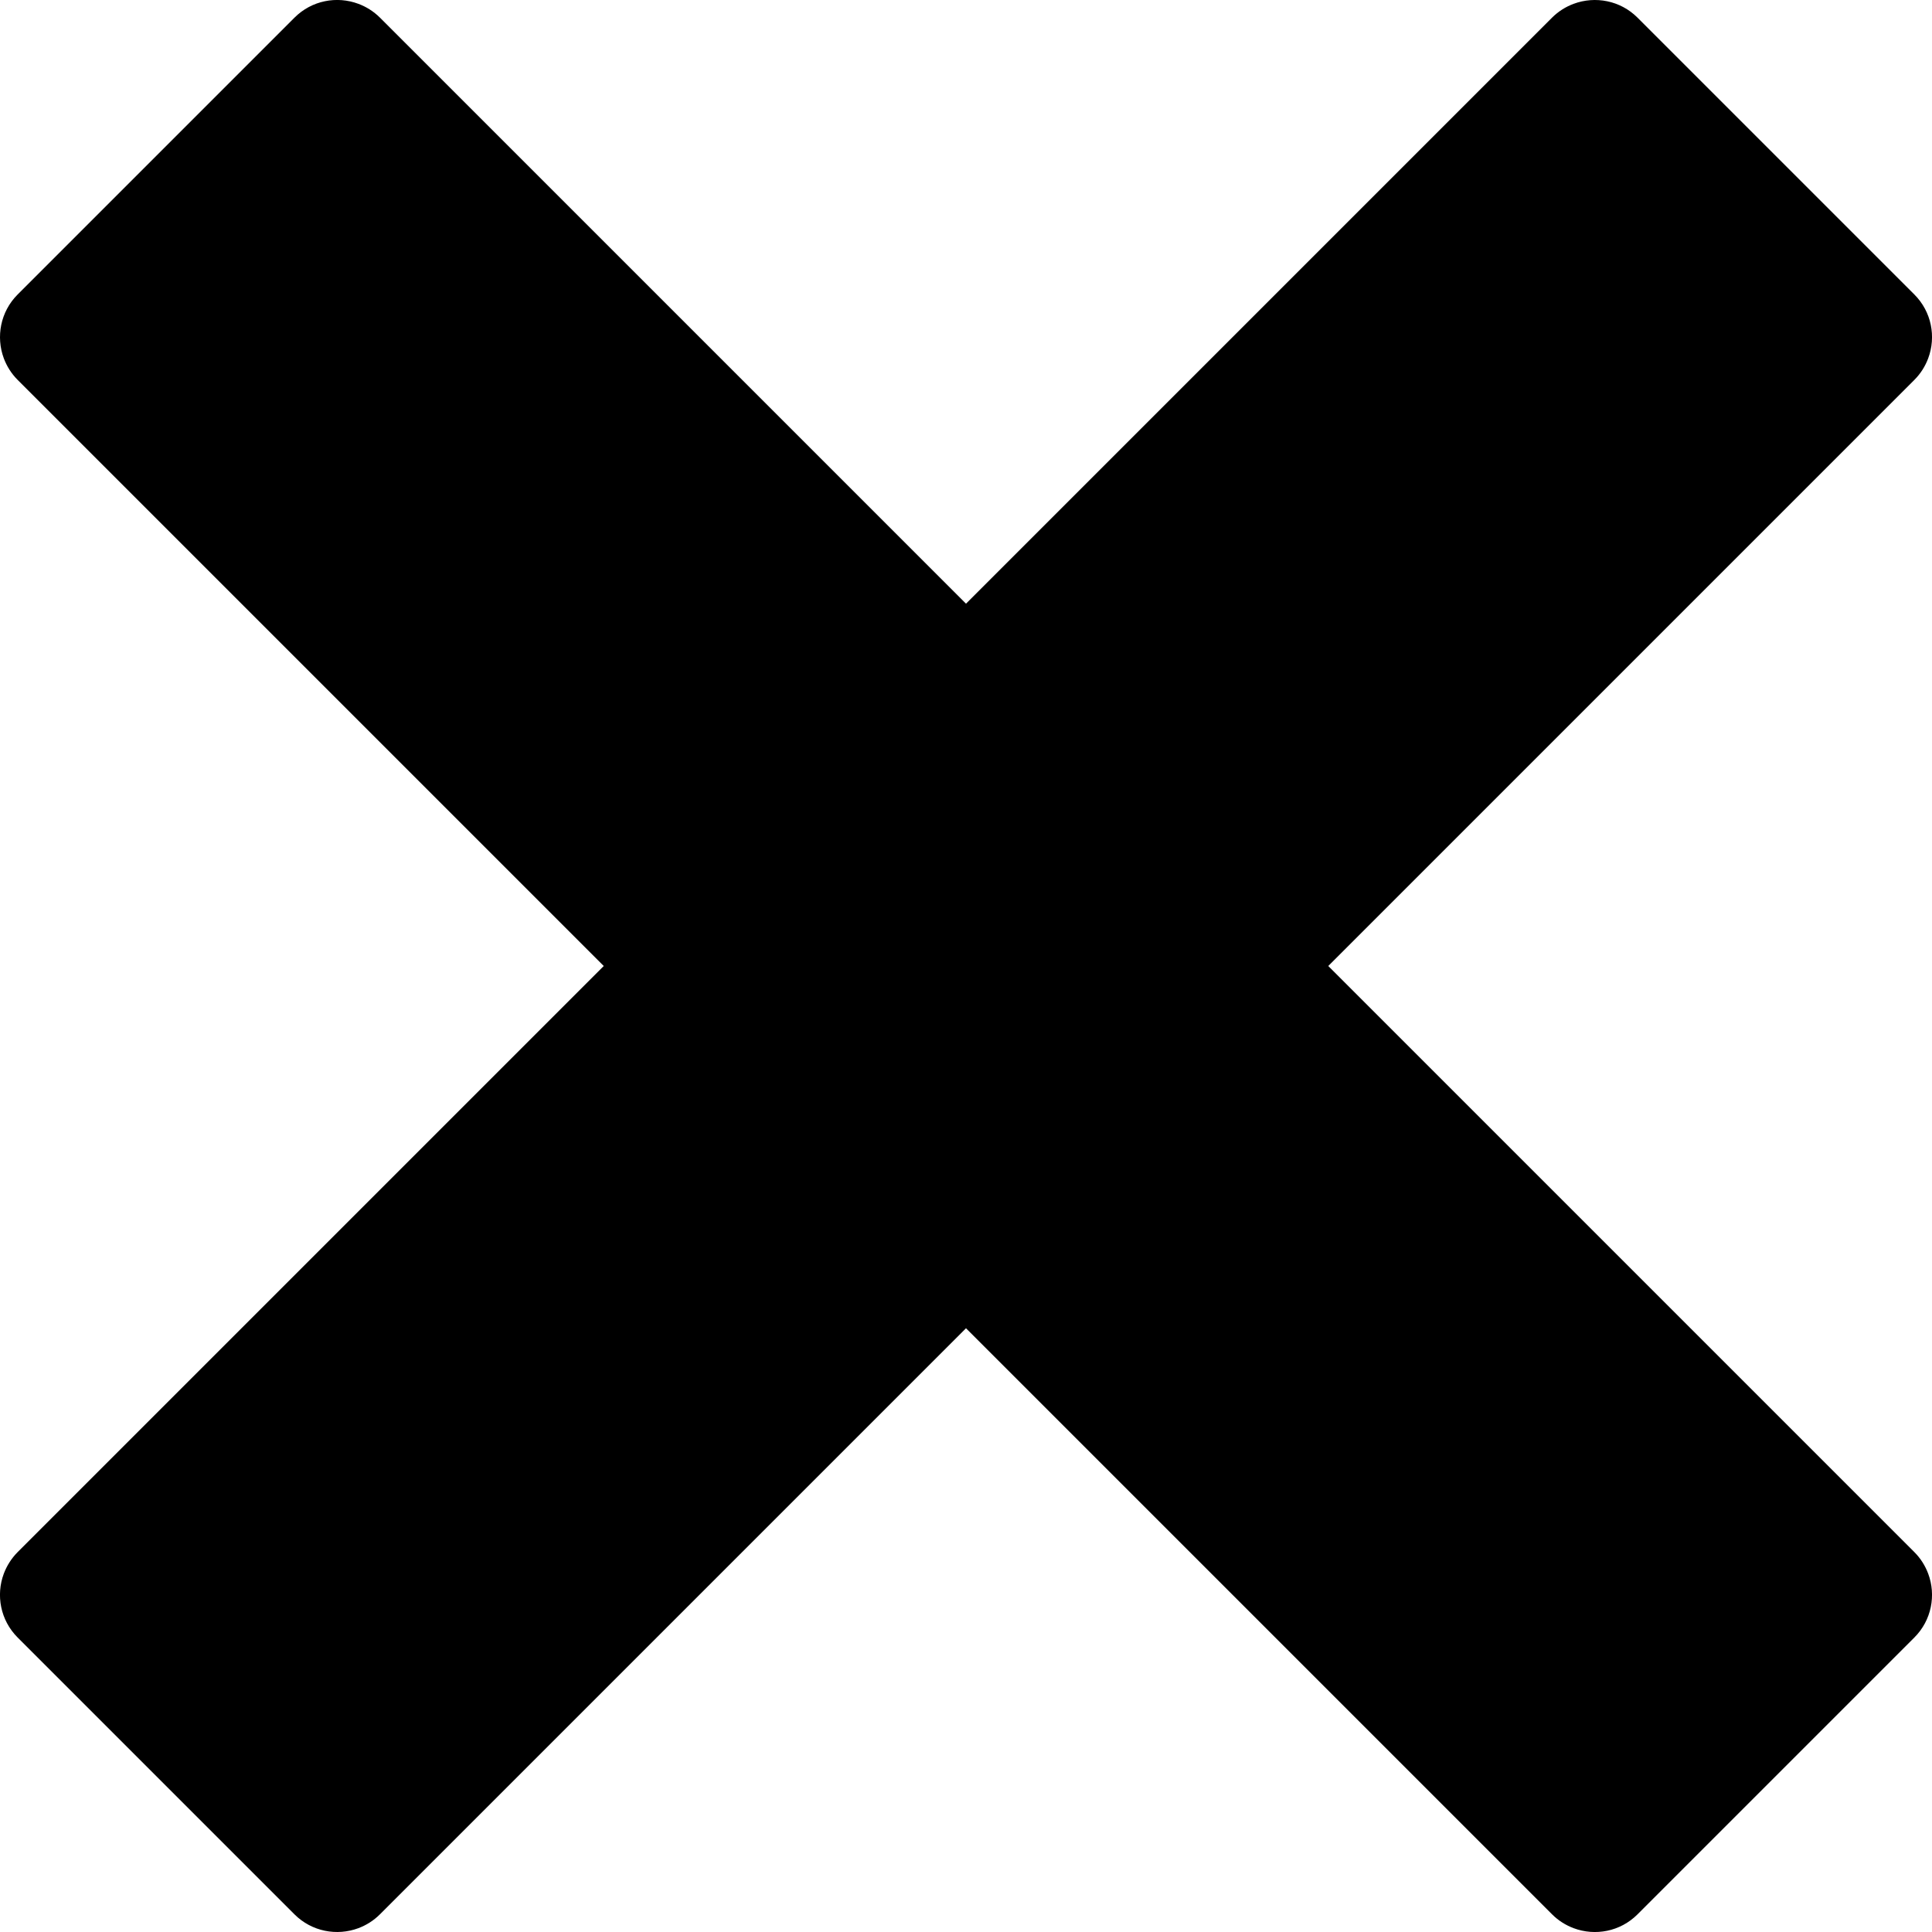
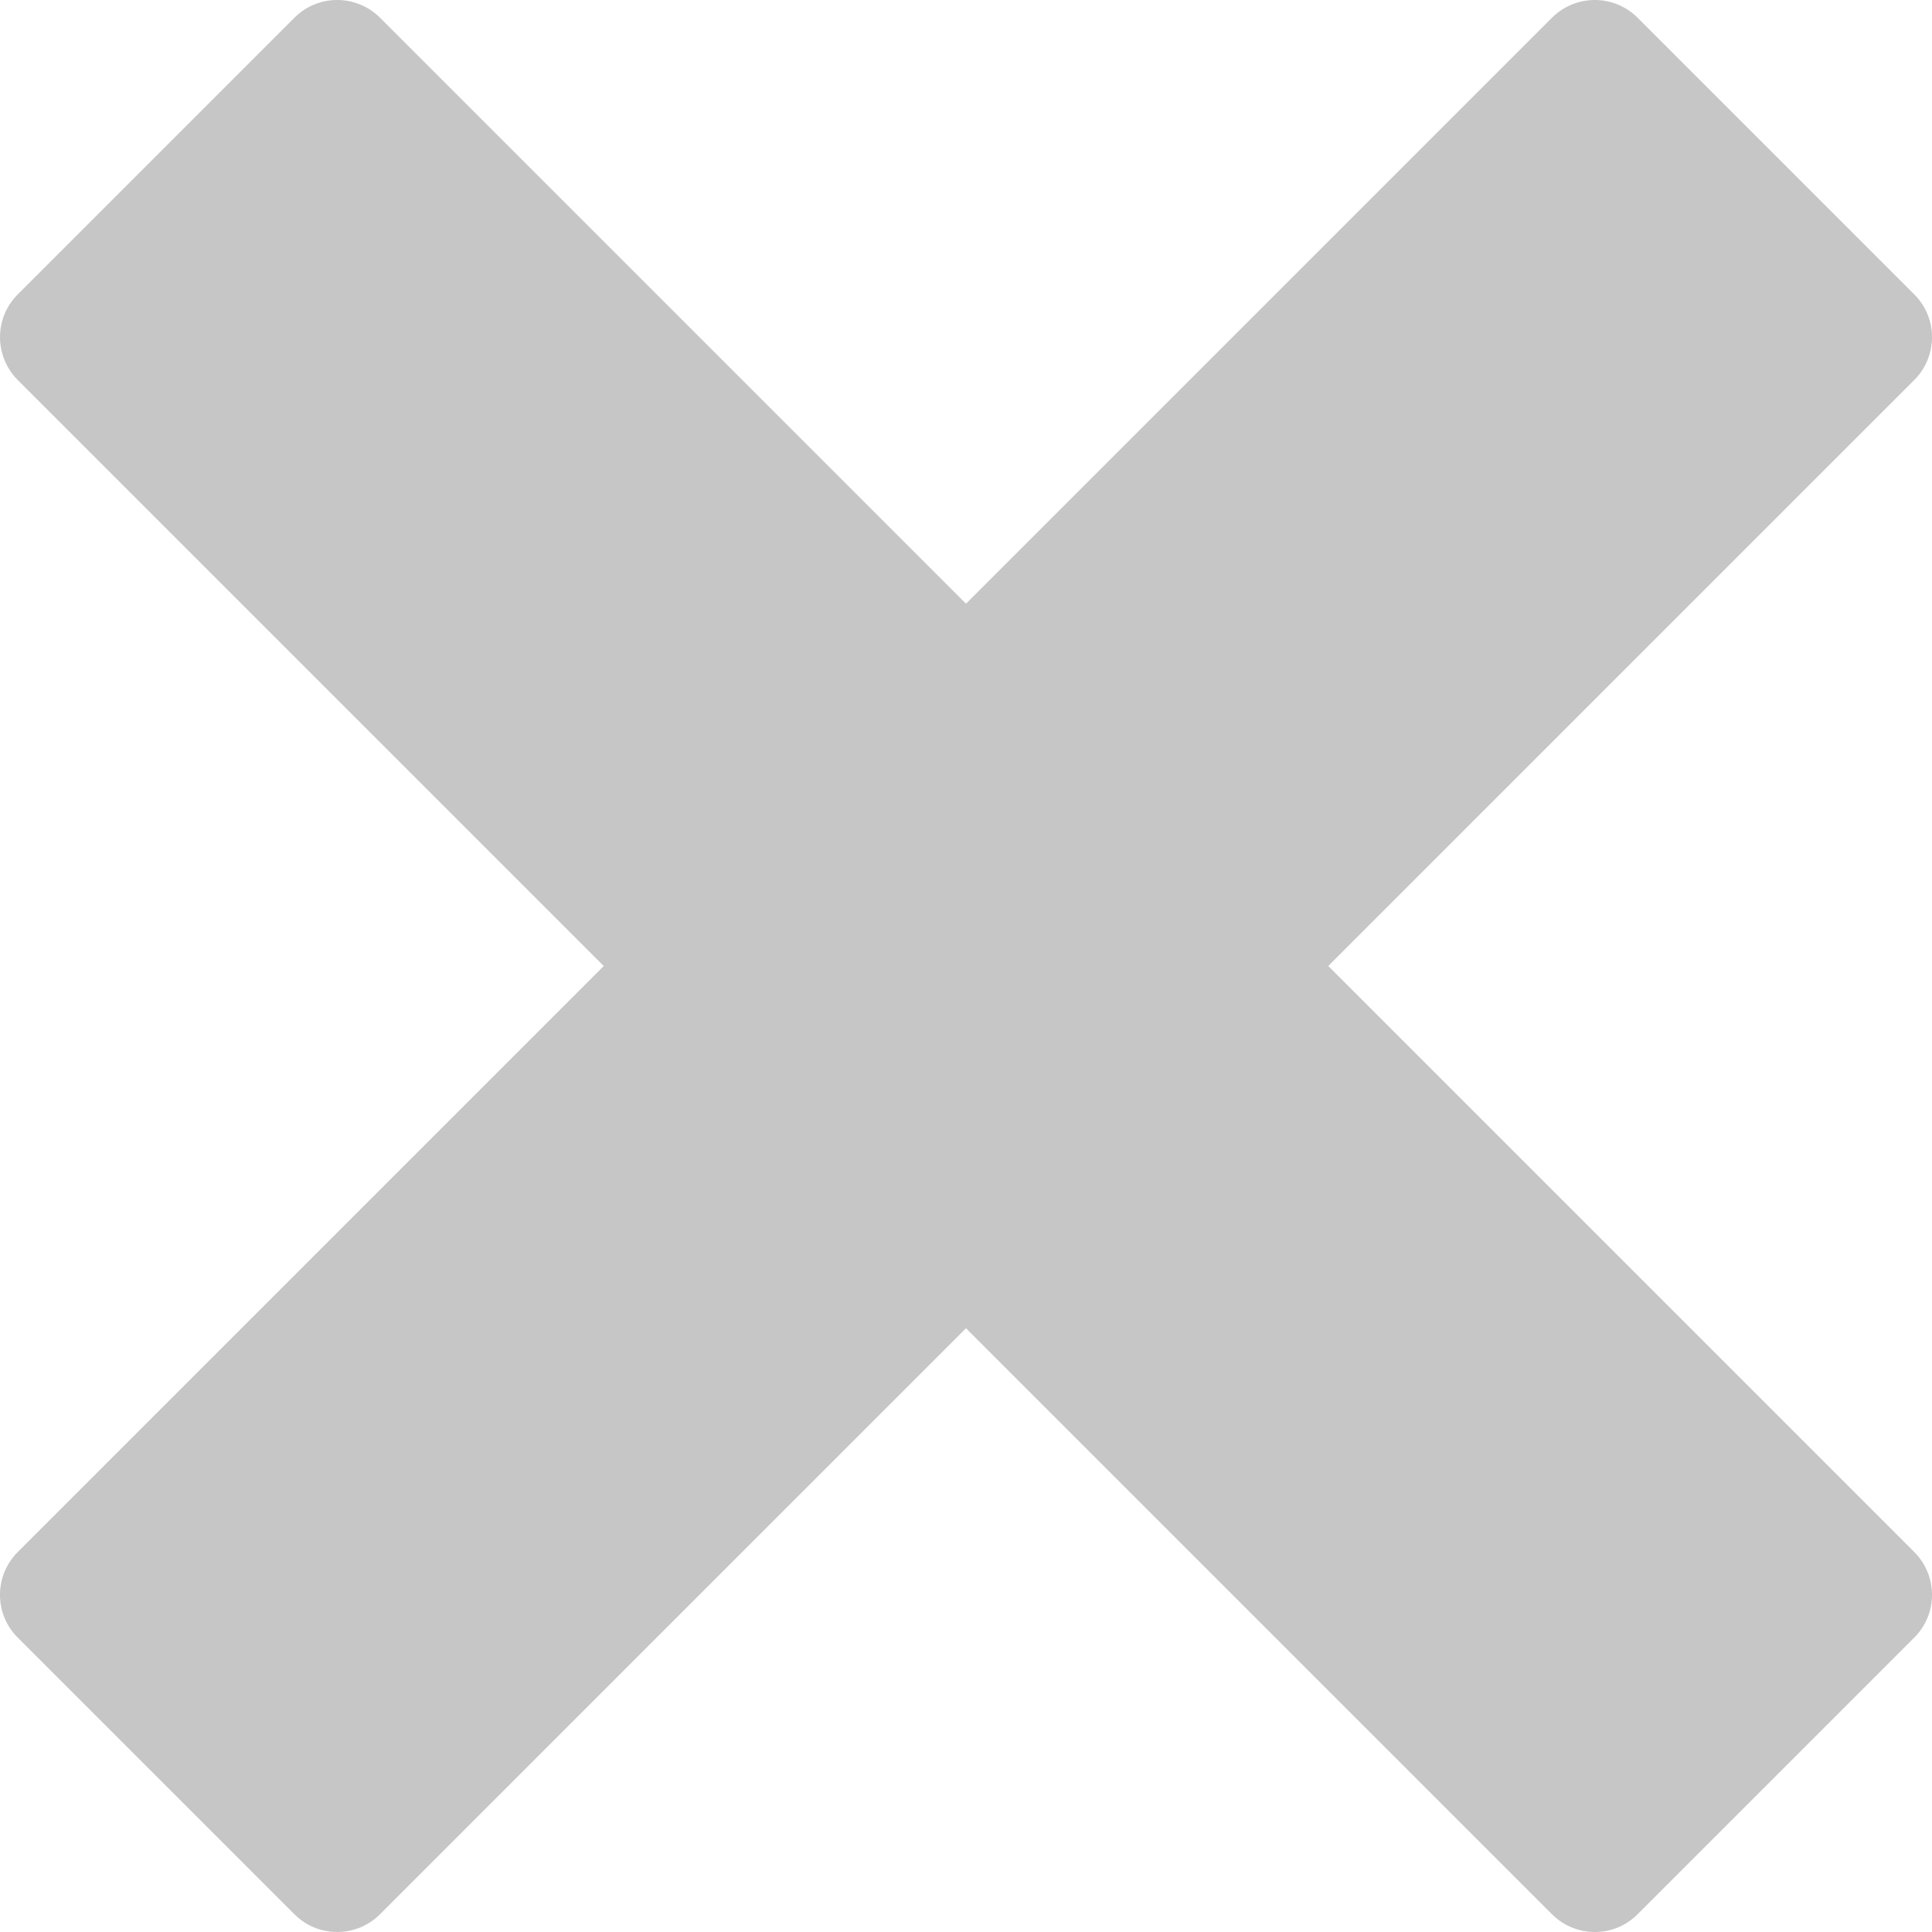
- <svg xmlns="http://www.w3.org/2000/svg" version="1.1" width="32" height="32" viewBox="0 0 32 32">
+ <svg xmlns="http://www.w3.org/2000/svg" style="fill:#c6c6c6" version="1.1" width="32" height="32" viewBox="0 0 32 32">
  <path d="M31.708 25.708c-0-0-0-0-0-0l-9.708-9.708 9.708-9.708c0-0 0-0 0-0 0.105-0.105 0.18-0.227 0.229-0.357 0.133-0.356 0.057-0.771-0.229-1.057l-4.586-4.586c-0.286-0.286-0.702-0.361-1.057-0.229-0.13 0.048-0.252 0.124-0.357 0.228 0 0-0 0-0 0l-9.708 9.708-9.708-9.708c-0-0-0-0-0-0-0.105-0.104-0.227-0.18-0.357-0.228-0.356-0.133-0.771-0.057-1.057 0.229l-4.586 4.586c-0.286 0.286-0.361 0.702-0.229 1.057 0.049 0.13 0.124 0.252 0.229 0.357 0 0 0 0 0 0l9.708 9.708-9.708 9.708c-0 0-0 0-0 0-0.104 0.105-0.18 0.227-0.229 0.357-0.133 0.355-0.057 0.771 0.229 1.057l4.586 4.586c0.286 0.286 0.702 0.361 1.057 0.229 0.13-0.049 0.252-0.124 0.357-0.229 0-0 0-0 0-0l9.708-9.708 9.708 9.708c0 0 0 0 0 0 0.105 0.105 0.227 0.18 0.357 0.229 0.356 0.133 0.771 0.057 1.057-0.229l4.586-4.586c0.286-0.286 0.362-0.702 0.229-1.057-0.049-0.13-0.124-0.252-0.229-0.357z" />
</svg>
